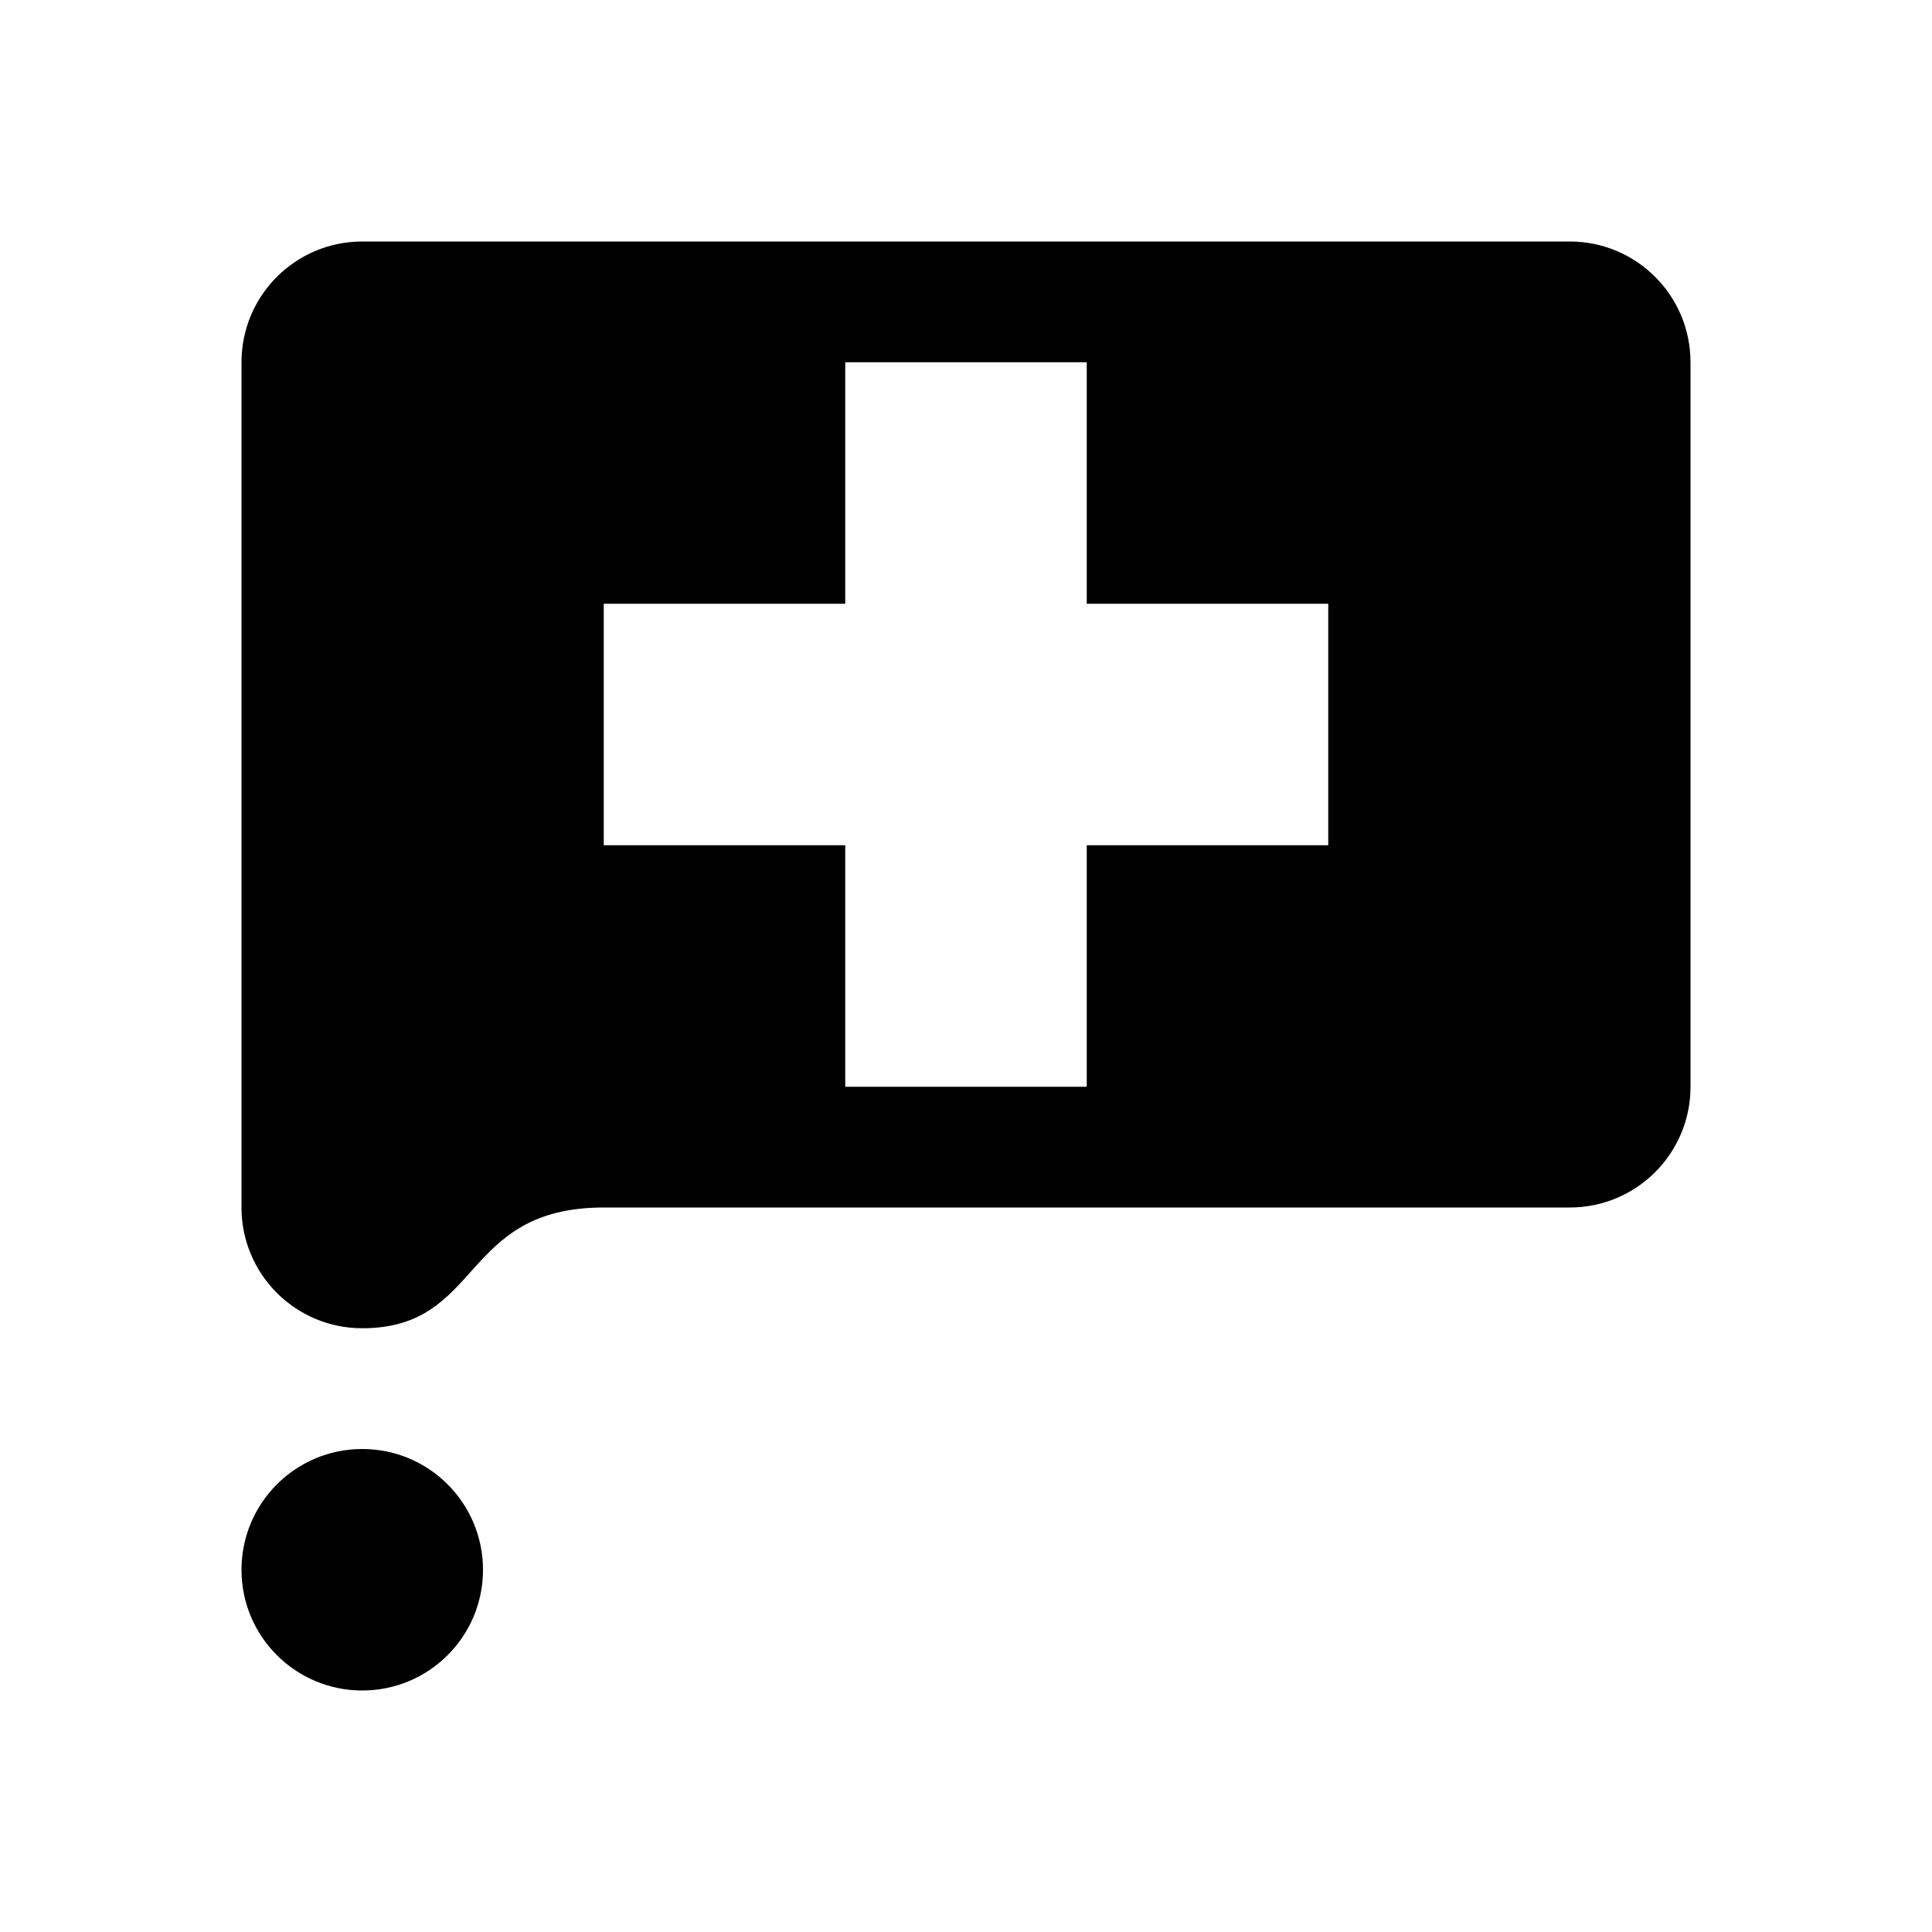
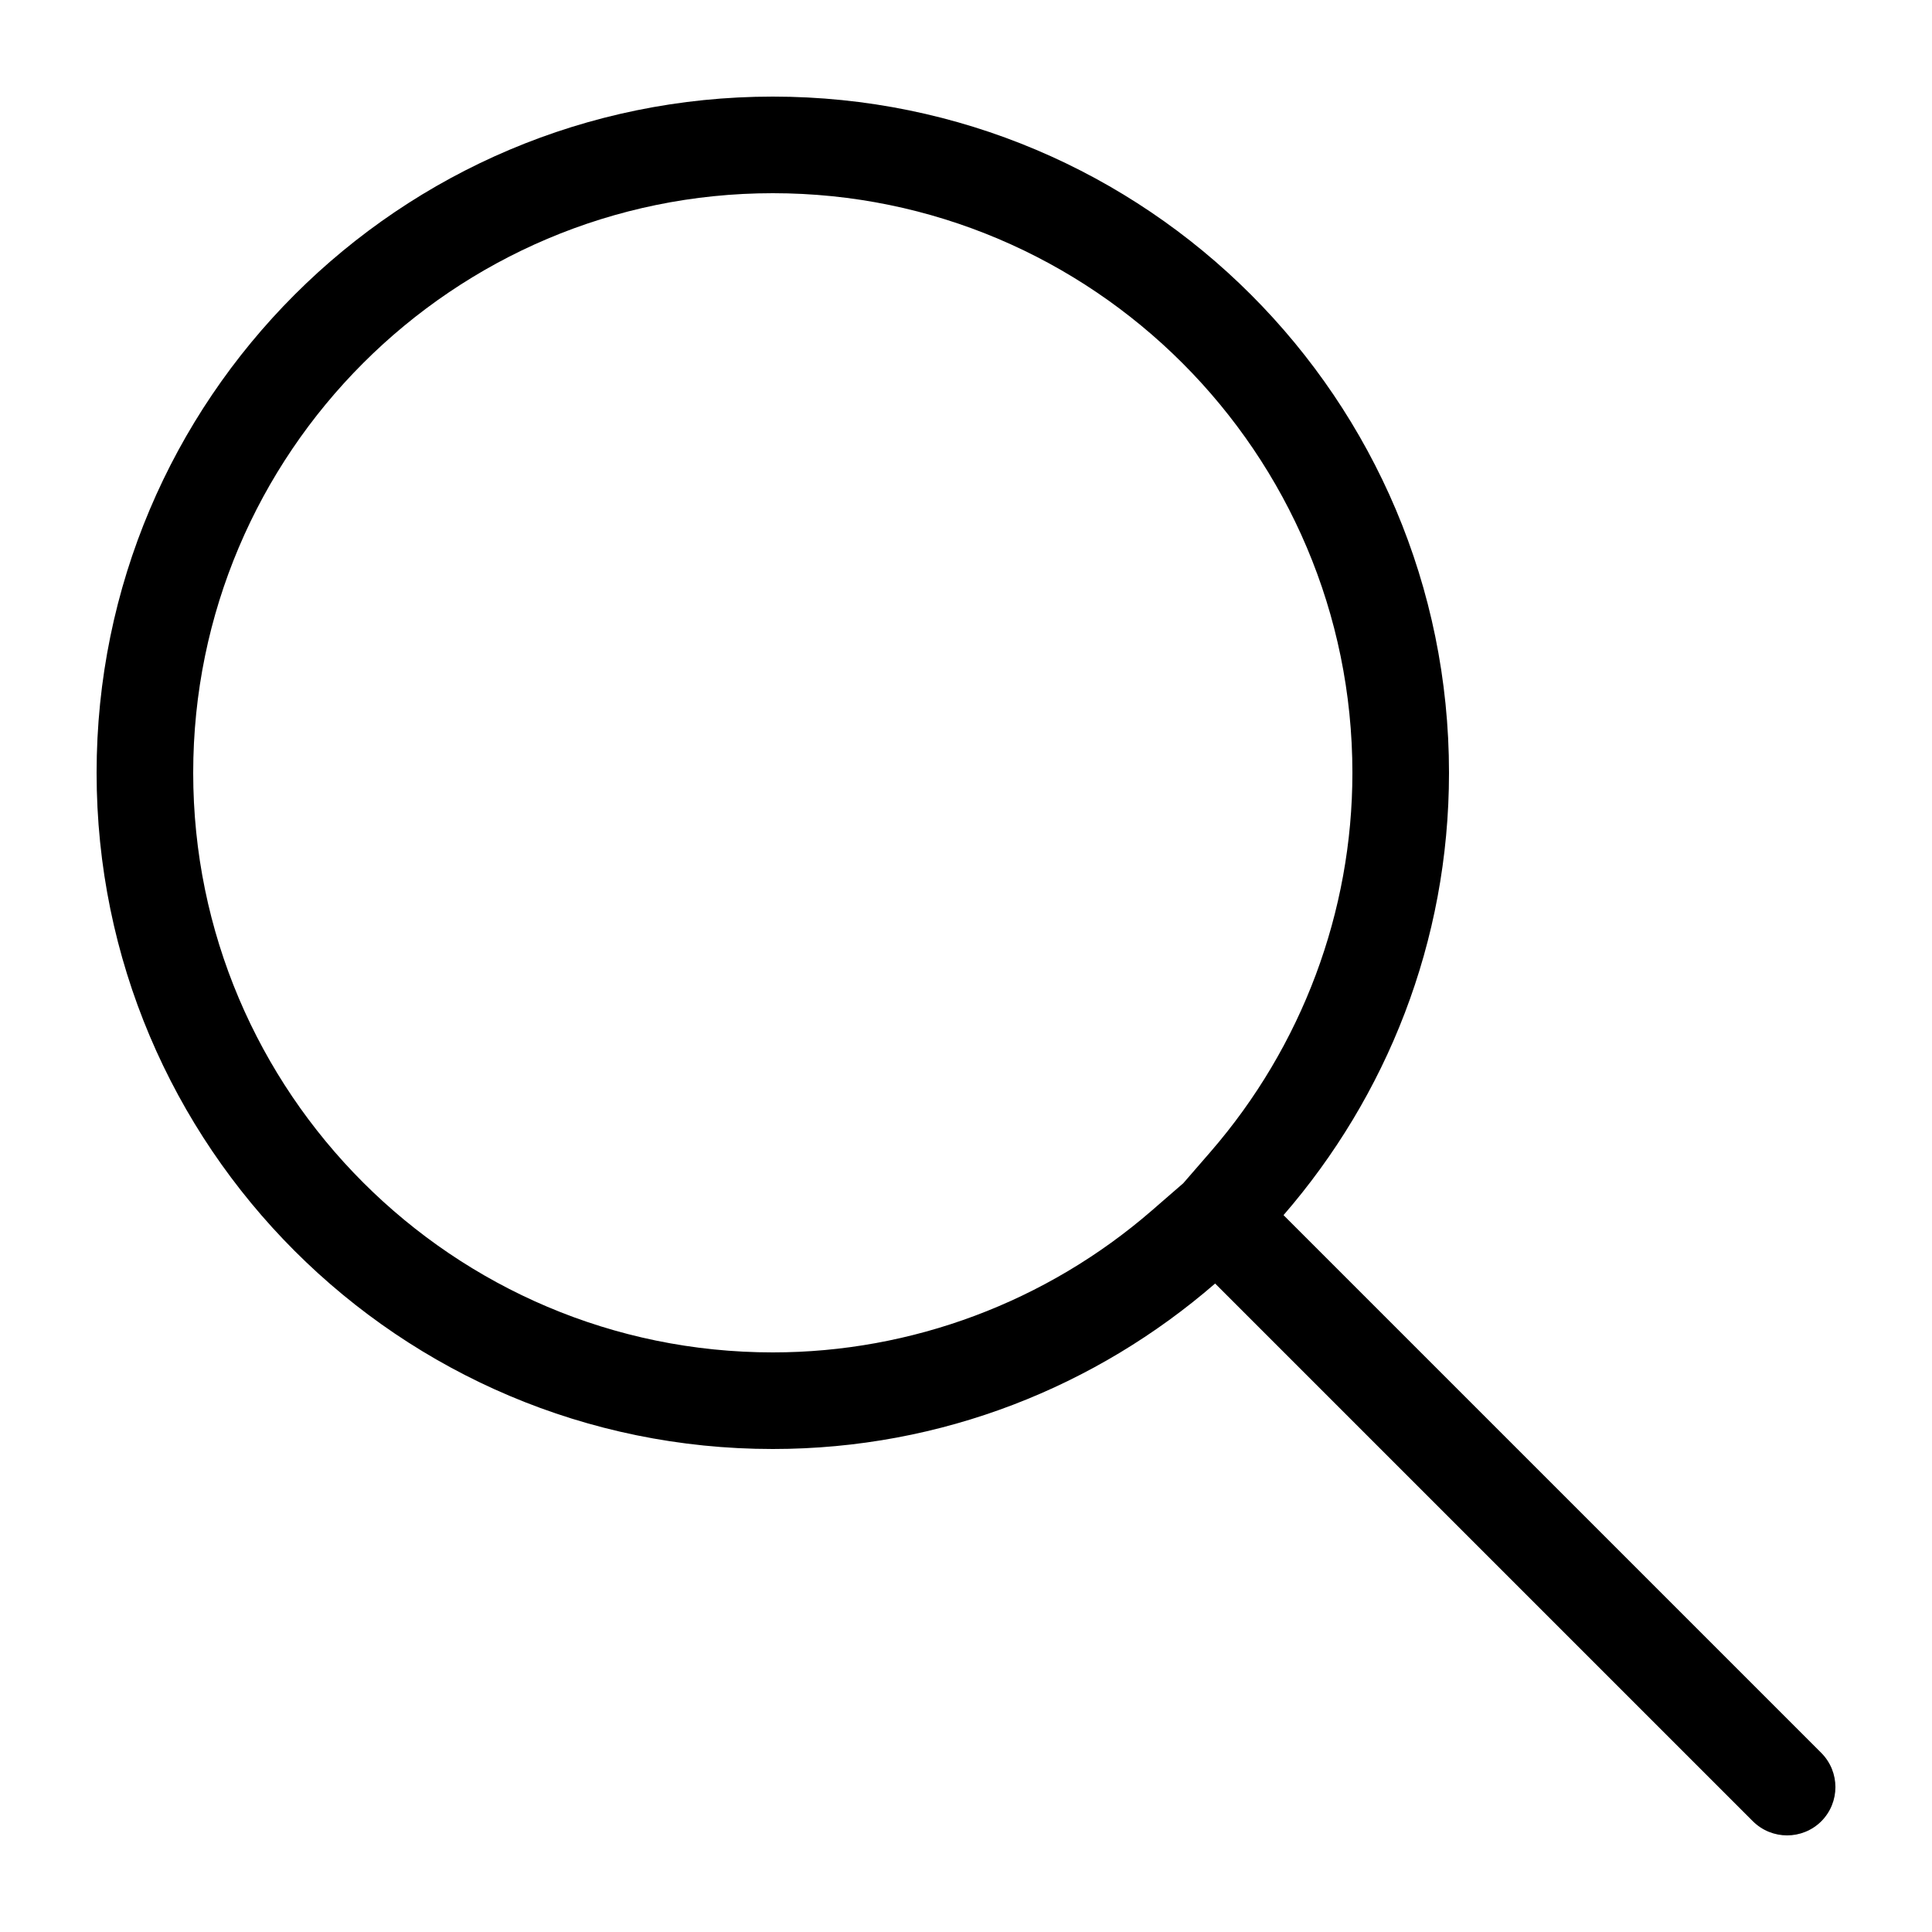
- <svg xmlns="http://www.w3.org/2000/svg" width="16px" height="16px" viewBox="0 0 16 16" version="1.1">
+ <svg xmlns="http://www.w3.org/2000/svg" width="20px" height="20px" viewBox="0 0 20 20" version="1.1">
  <defs />
  <g id="Web" stroke="none" stroke-width="1" fill="none" fill-rule="evenodd">
    <g id="Web-small" fill="#000000">
-       <path d="M11,5 L9,5 L9,3 L7,3 L7,5 L5,5 L5,7 L7,7 L7,9 L9,9 L9,7 L11,7 L11,5 Z M14,3 L14,9 L14,9.001 C14,9.553 13.552,10 13,10 L5,10 C3.807,10 4,11 3,11 C2.448,11 2,10.553 2,10 L2,3 C2,2.447 2.448,2 3,2 L13,2 C13.552,2 14,2.447 14,3 L14,3 Z M4,13.001 C4,13.553 3.552,14 3,14 C2.448,14 2,13.553 2,13.001 C2,12.447 2.448,12 3,12 C3.552,12 4,12.447 4,13.001 L4,13.001 Z" id="Page-1" />
+       <path d="M8,1 C4.134,1 1,4.134 1,8 C1,11.866 4.134,15 8,15 C9.753,15 11.351,14.351 12.579,13.287 L18.146,18.854 C18.244,18.951 18.372,19 18.5,19 C18.628,19 18.756,18.951 18.854,18.854 C19.049,18.658 19.049,18.342 18.854,18.146 L13.287,12.579 C14.351,11.351 15,9.753 15,8 C15,4.134 11.866,1 8,1 M8,2 C11.309,2 14,4.691 14,8 C14,9.438 13.478,10.832 12.531,11.924 L12.249,12.249 L11.924,12.531 C10.832,13.478 9.438,14 8,14 C4.691,14 2,11.309 2,8 C2,4.691 4.691,2 8,2" id="Fill-1" />
    </g>
  </g>
</svg>
